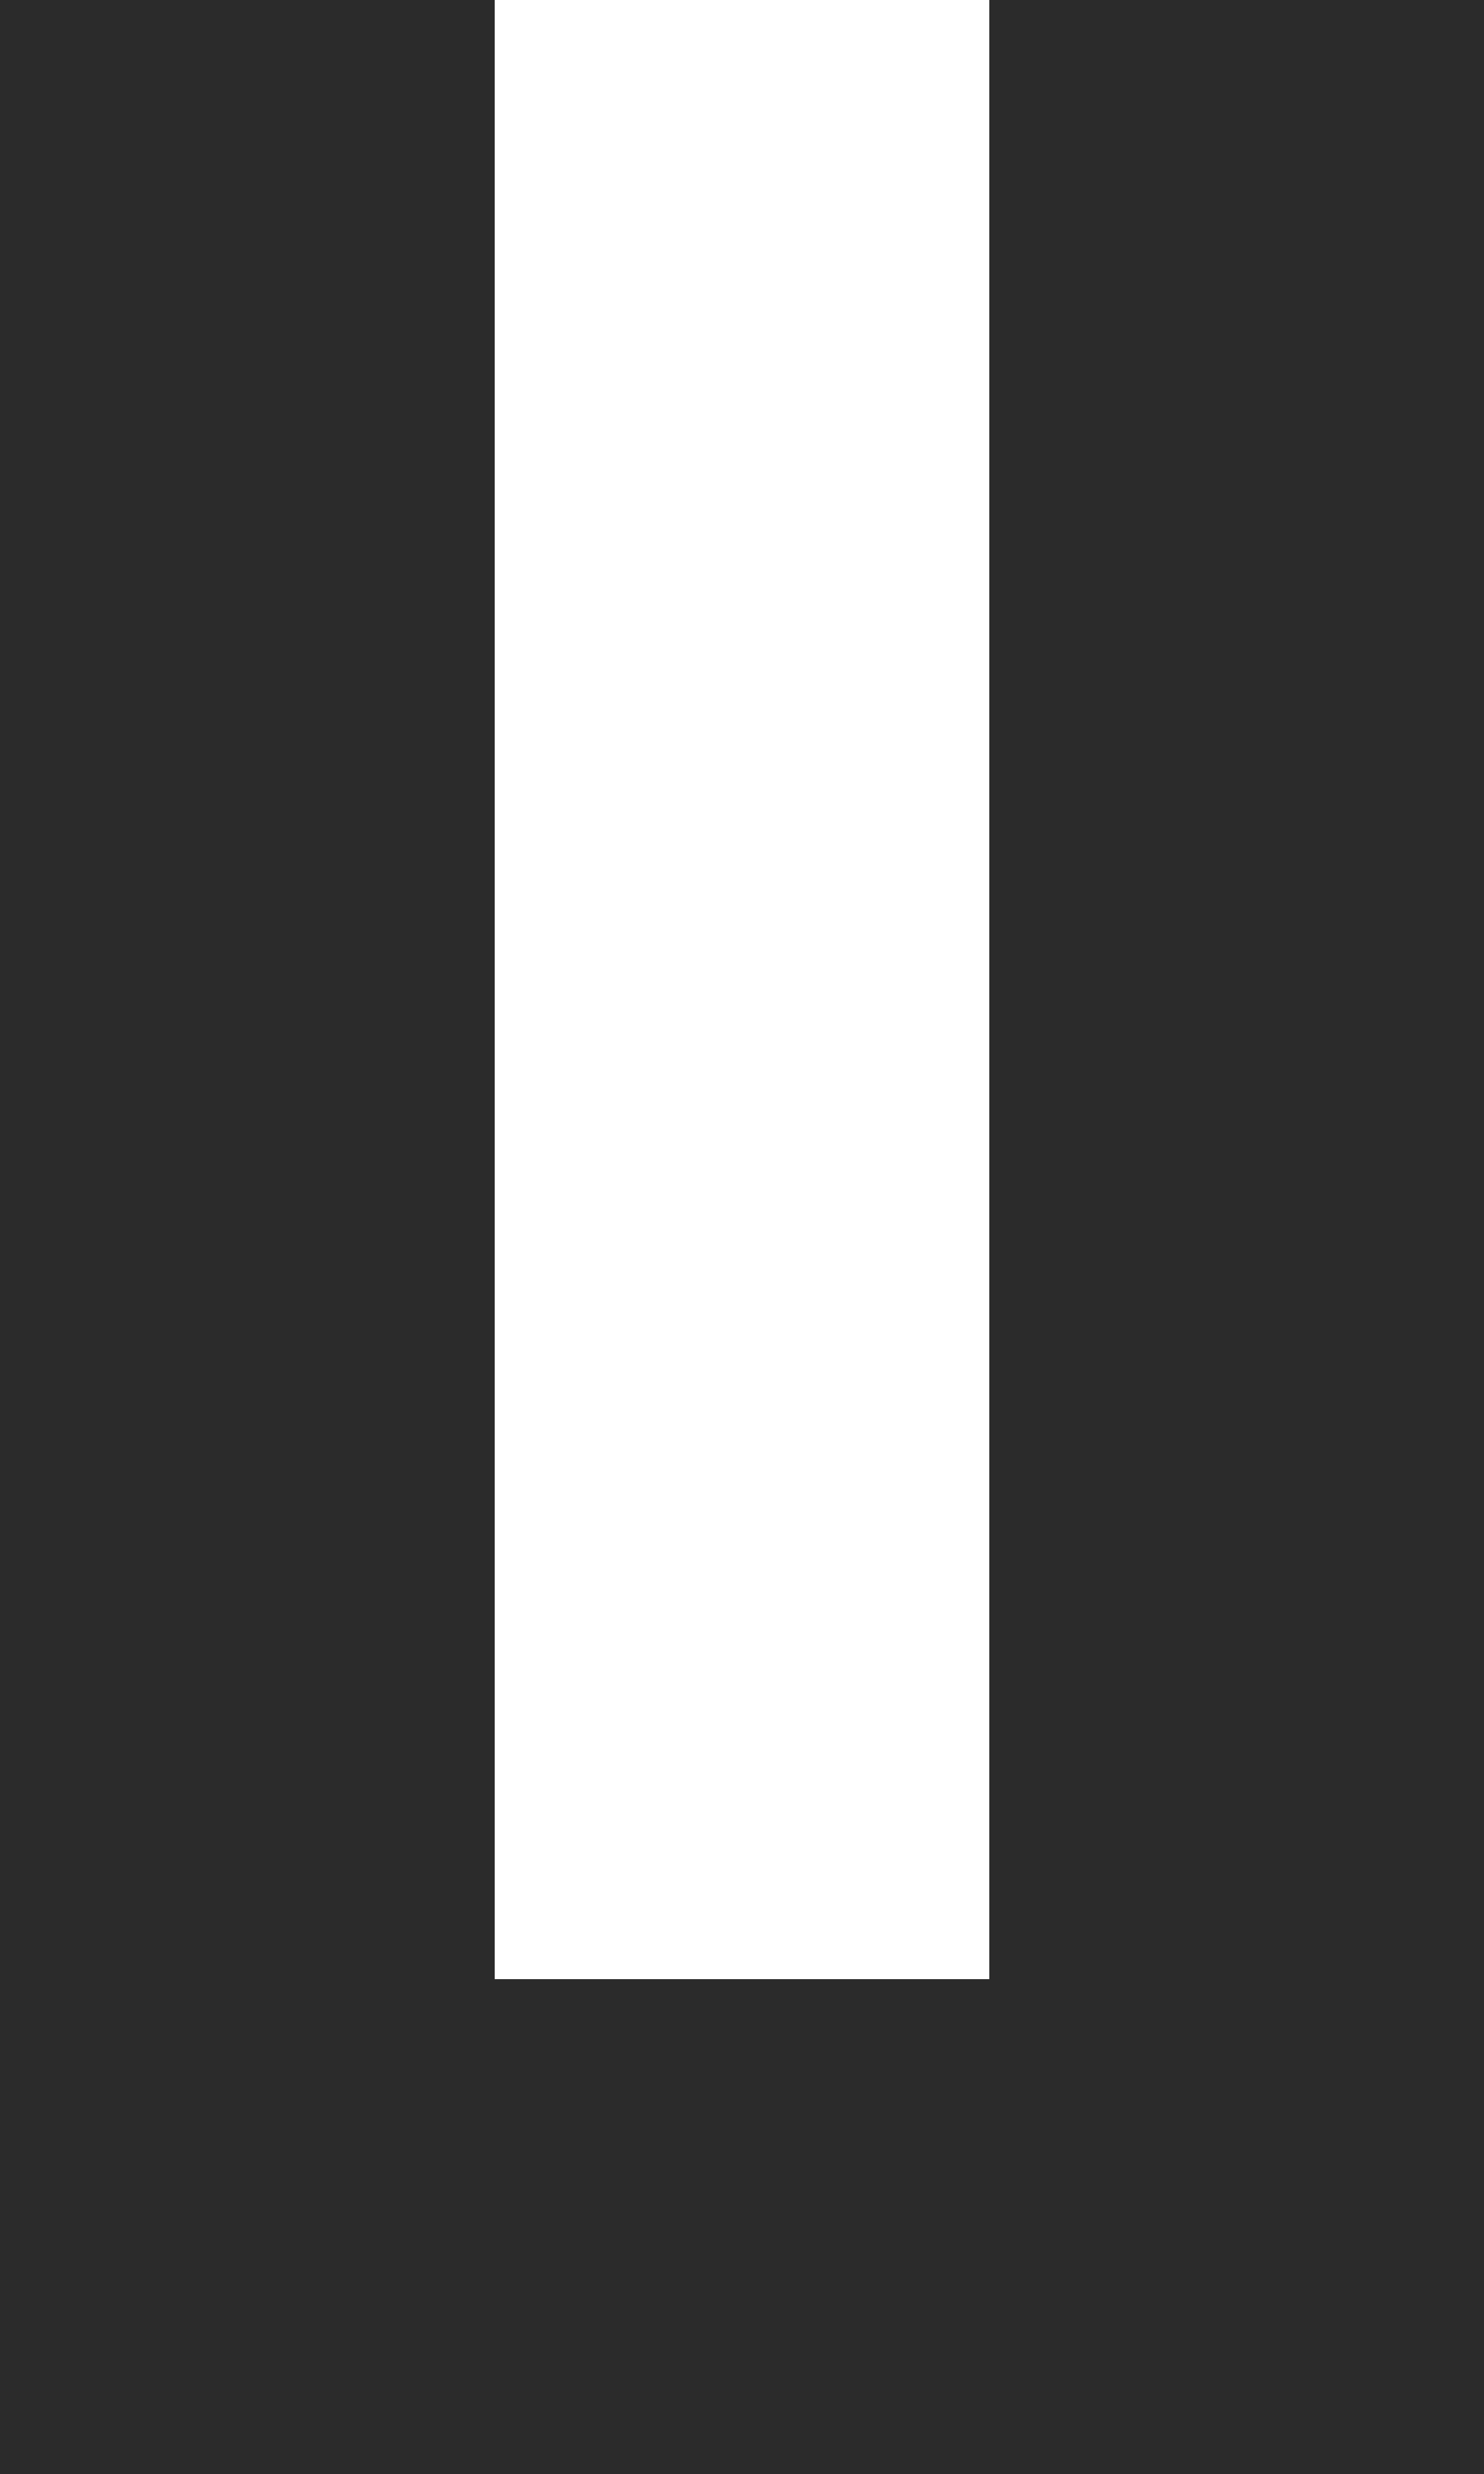
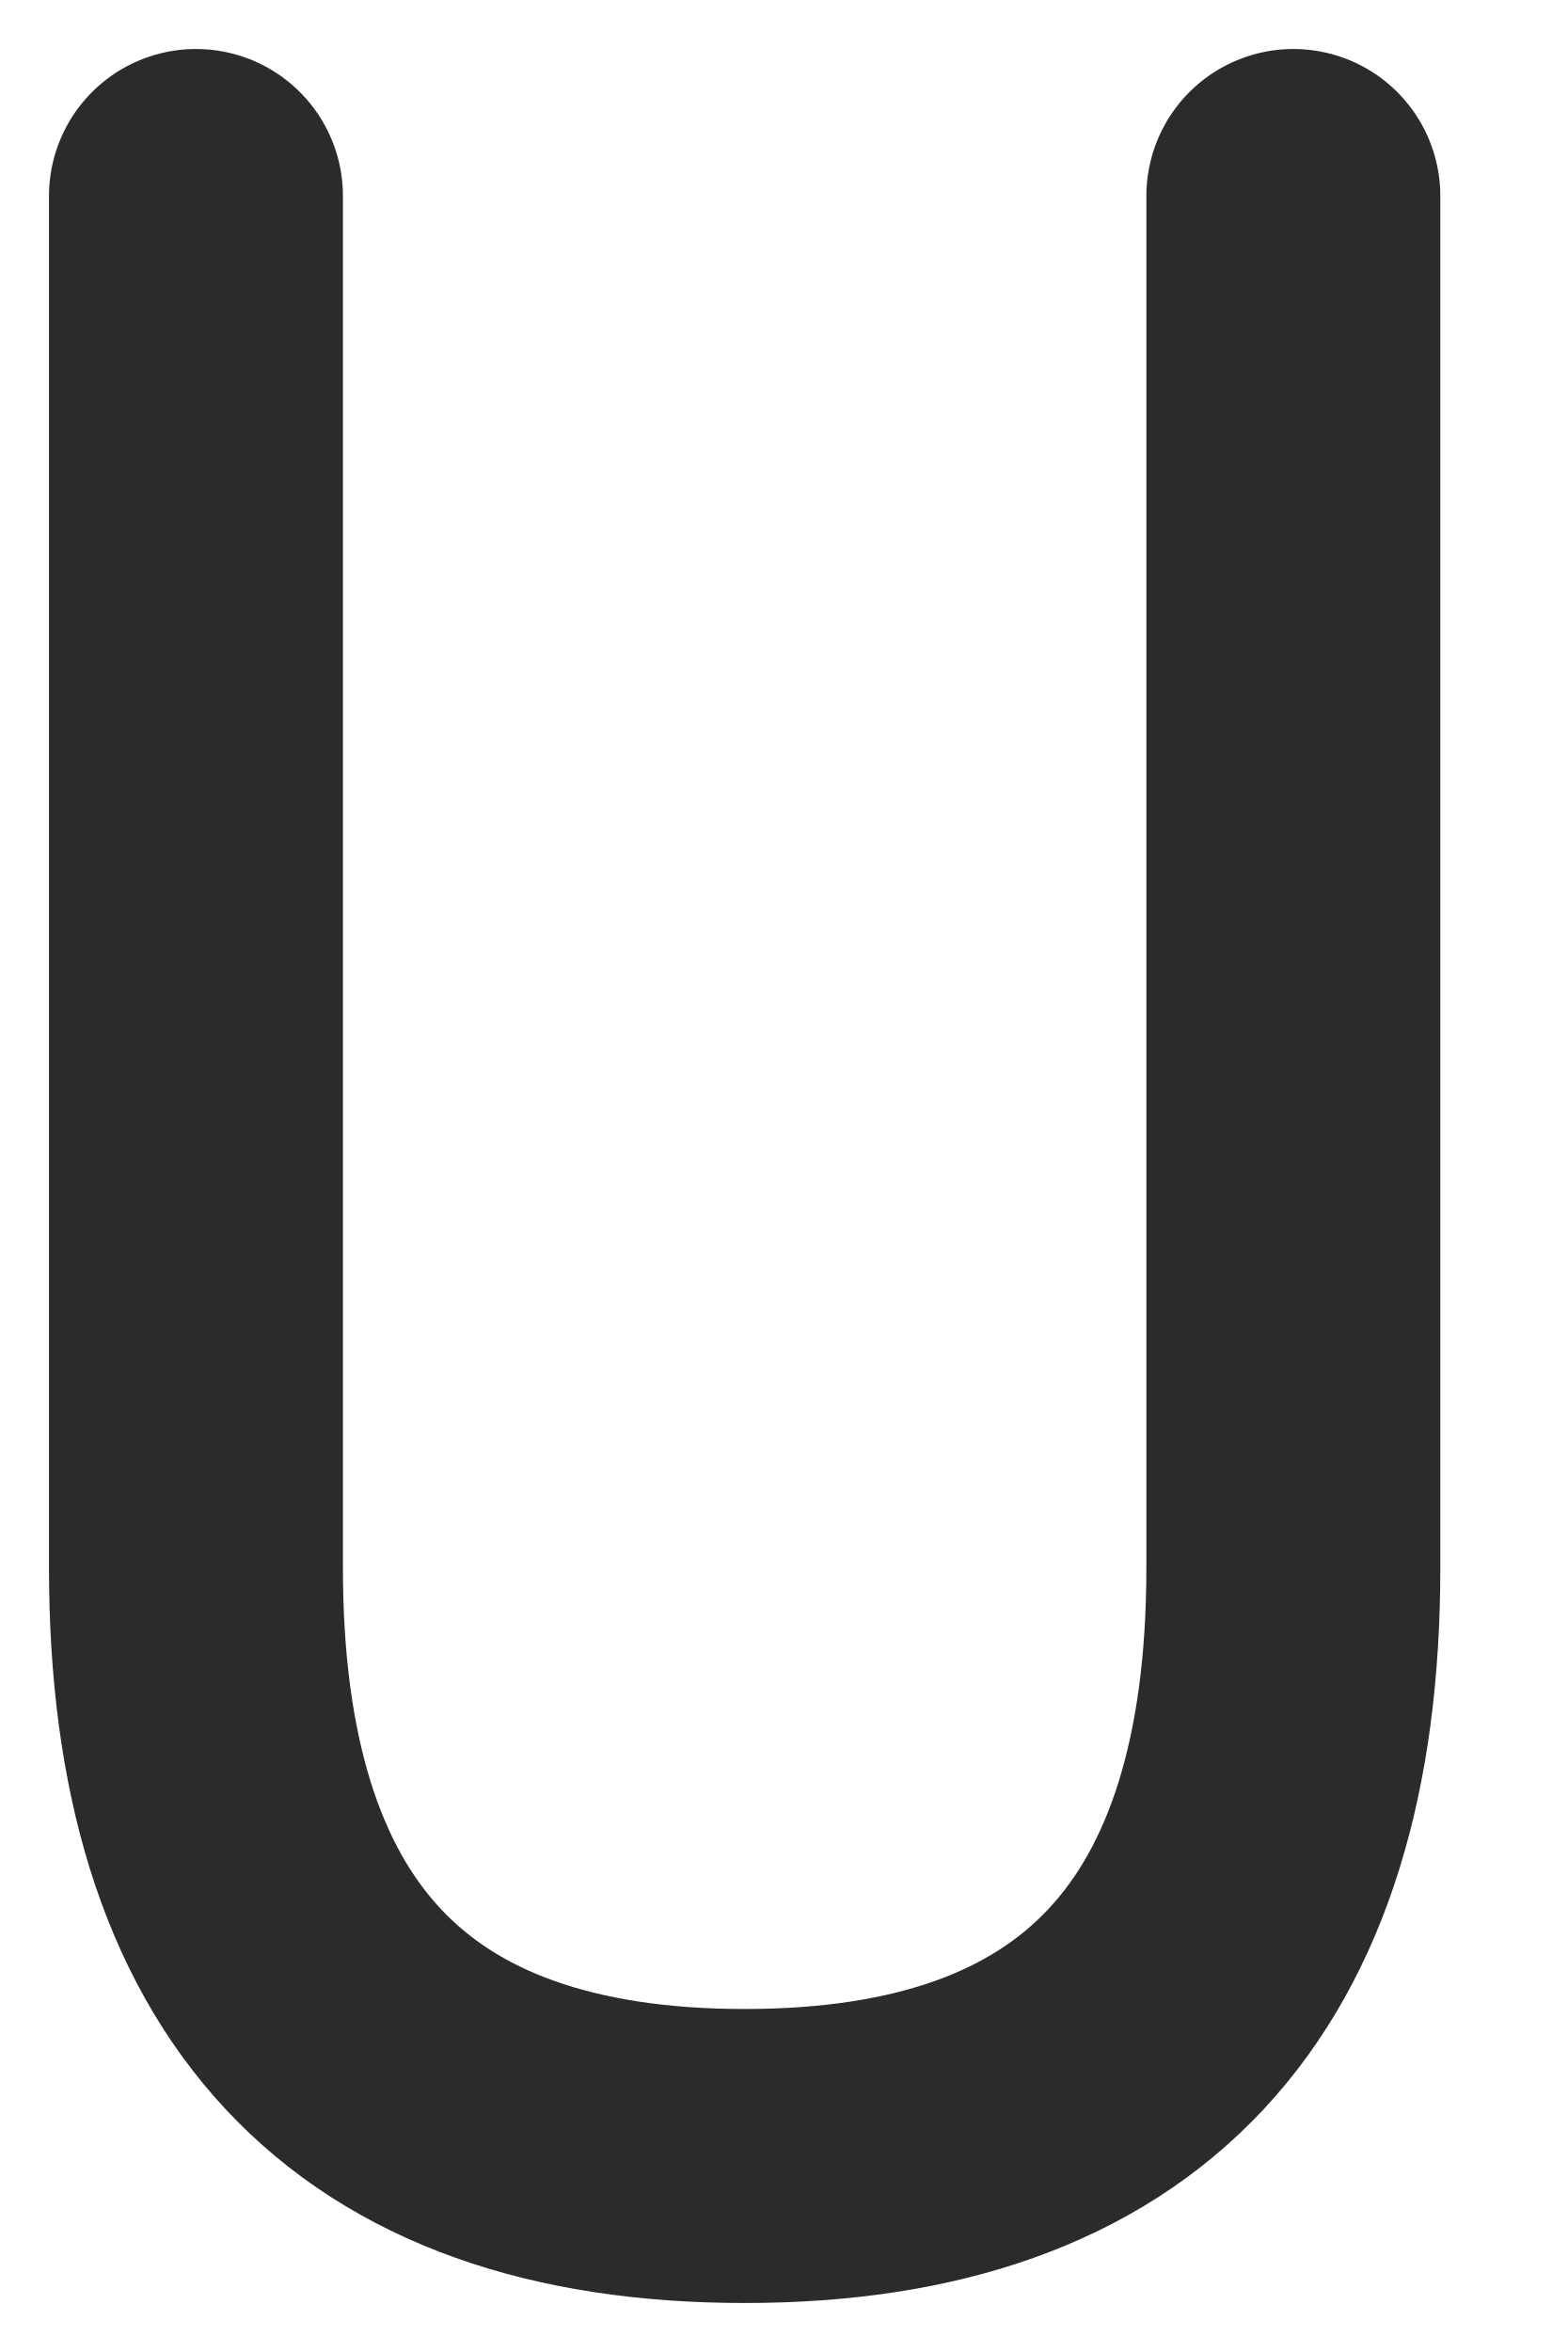
- <svg xmlns="http://www.w3.org/2000/svg" width="12" height="20" viewBox="0 0 12 20">
-   <g fill="#2b2b2b">
-     <rect x="0" y="0" width="4" height="4" />
-     <rect x="8" y="0" width="4" height="4" />
-     <rect x="0" y="4" width="4" height="4" />
-     <rect x="8" y="4" width="4" height="4" />
-     <rect x="0" y="8" width="4" height="4" />
-     <rect x="8" y="8" width="4" height="4" />
-     <rect x="0" y="12" width="4" height="4" />
-     <rect x="8" y="12" width="4" height="4" />
-     <rect x="0" y="16" width="4" height="4" />
-     <rect x="4" y="16" width="4" height="4" />
-     <rect x="8" y="16" width="4" height="4" />
-   </g>
+ <svg xmlns="http://www.w3.org/2000/svg" width="16" height="24" viewBox="-1 -1 8 12">
+   <path d="M0 0 V7 Q0 10 2.8 10 Q5.6 10 5.6 7 V0" fill="none" stroke="#2b2b2b" stroke-width="1.5" stroke-linecap="round" stroke-linejoin="round" />
</svg>
